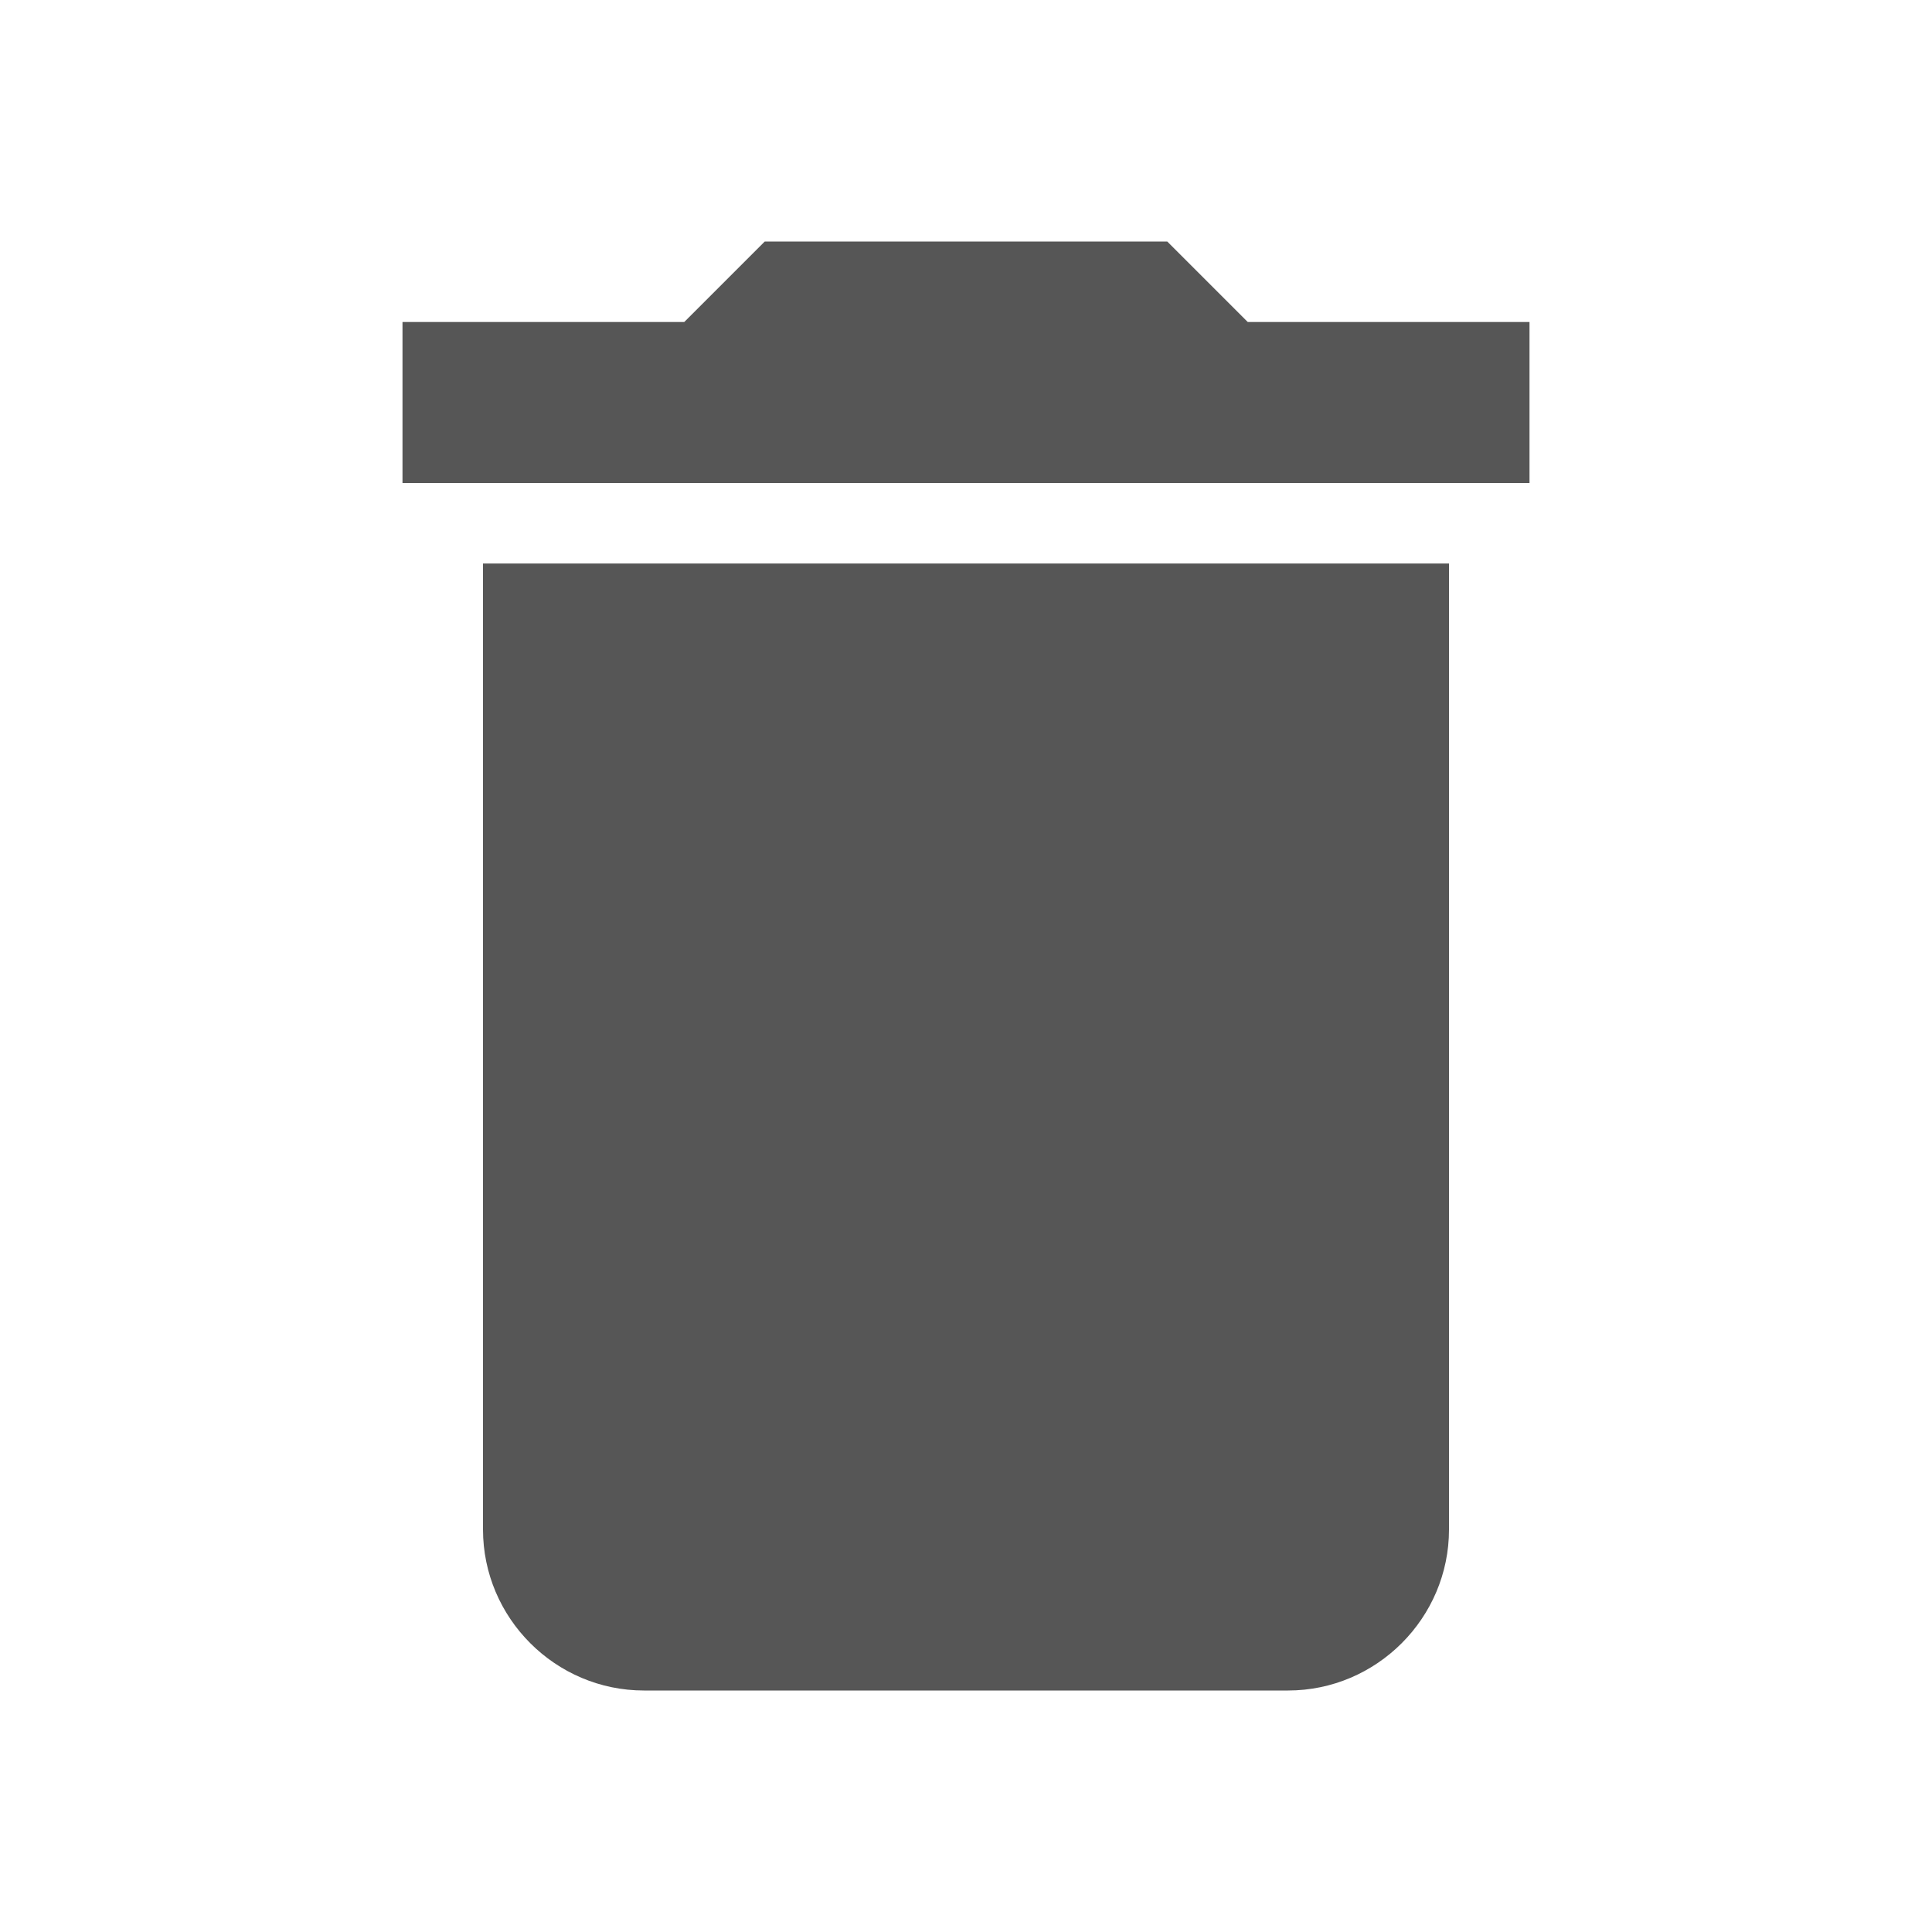
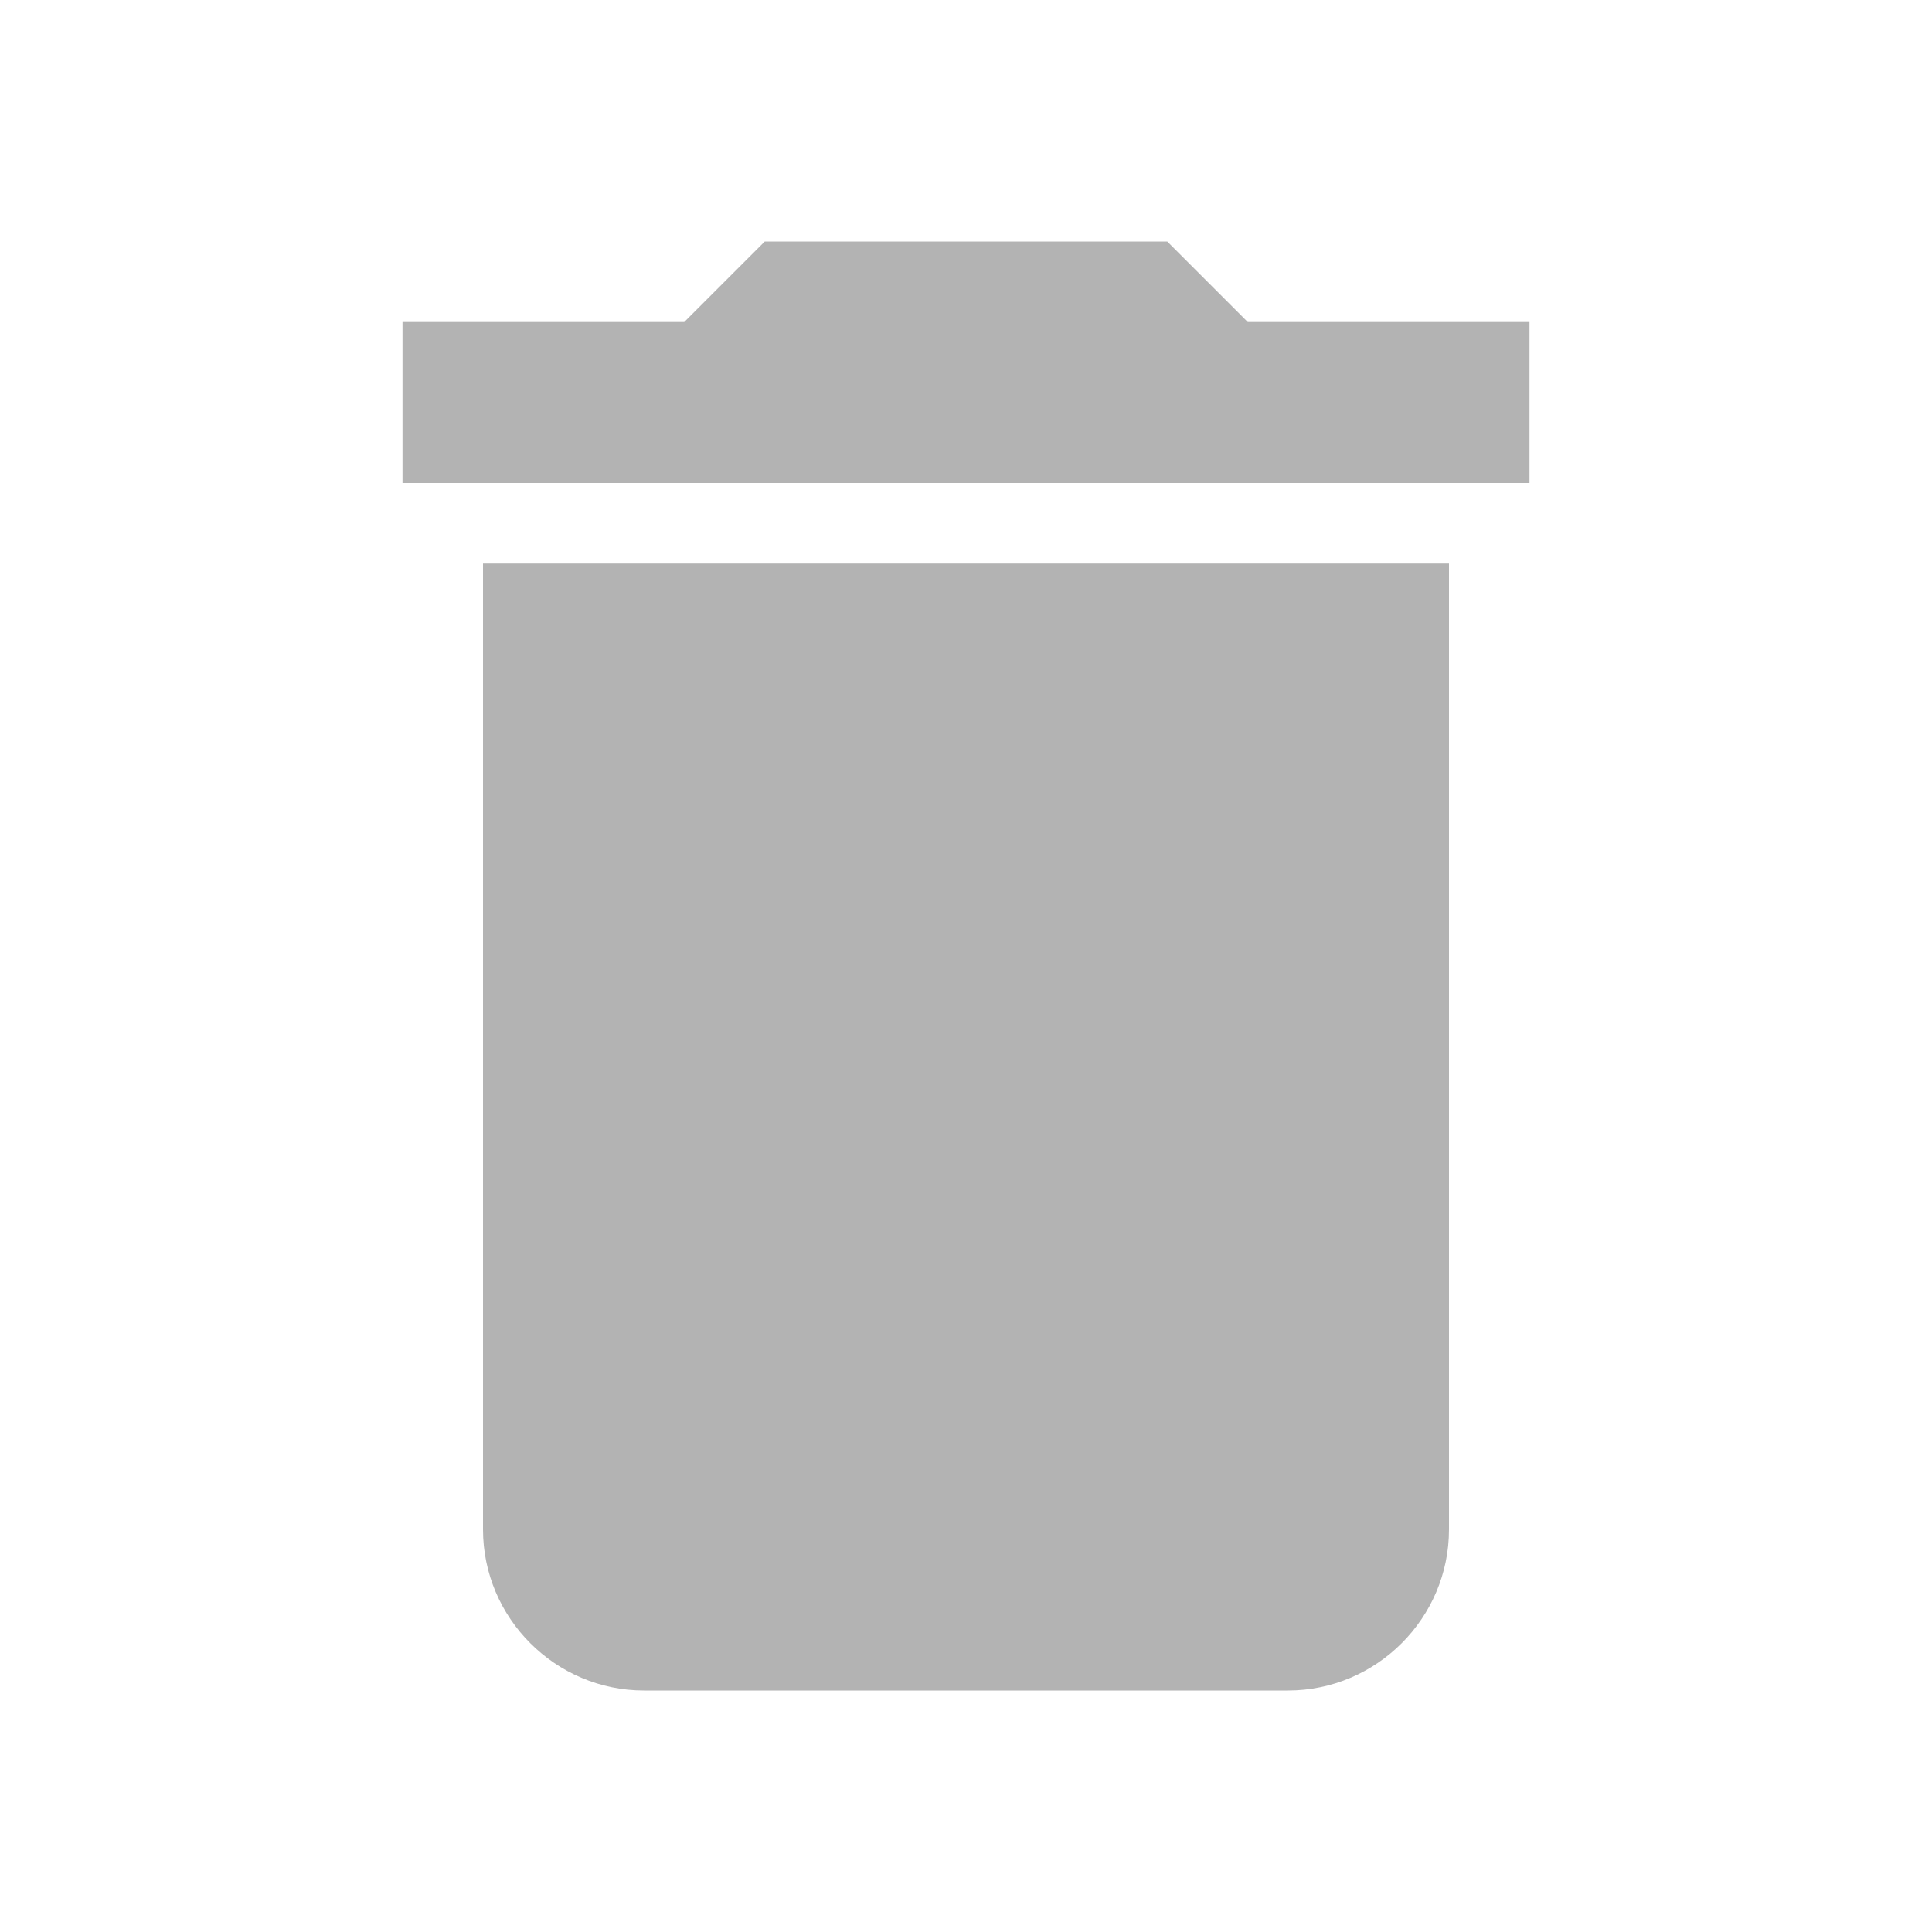
- <svg xmlns="http://www.w3.org/2000/svg" height="24px" viewBox="0 0 24 24" width="24px" fill="#565656">
+ <svg xmlns="http://www.w3.org/2000/svg" height="24px" viewBox="0 0 24 24" width="24px" fill="#b3b3b3">
  <path d="M0 0h24v24H0z" fill="none" />
  <path d="M6 19c0 1.1.9 2 2 2h8c1.1 0 2-.9 2-2V7H6v12zM19 4h-3.5l-1-1h-5l-1 1H5v2h14V4z" />
</svg>
